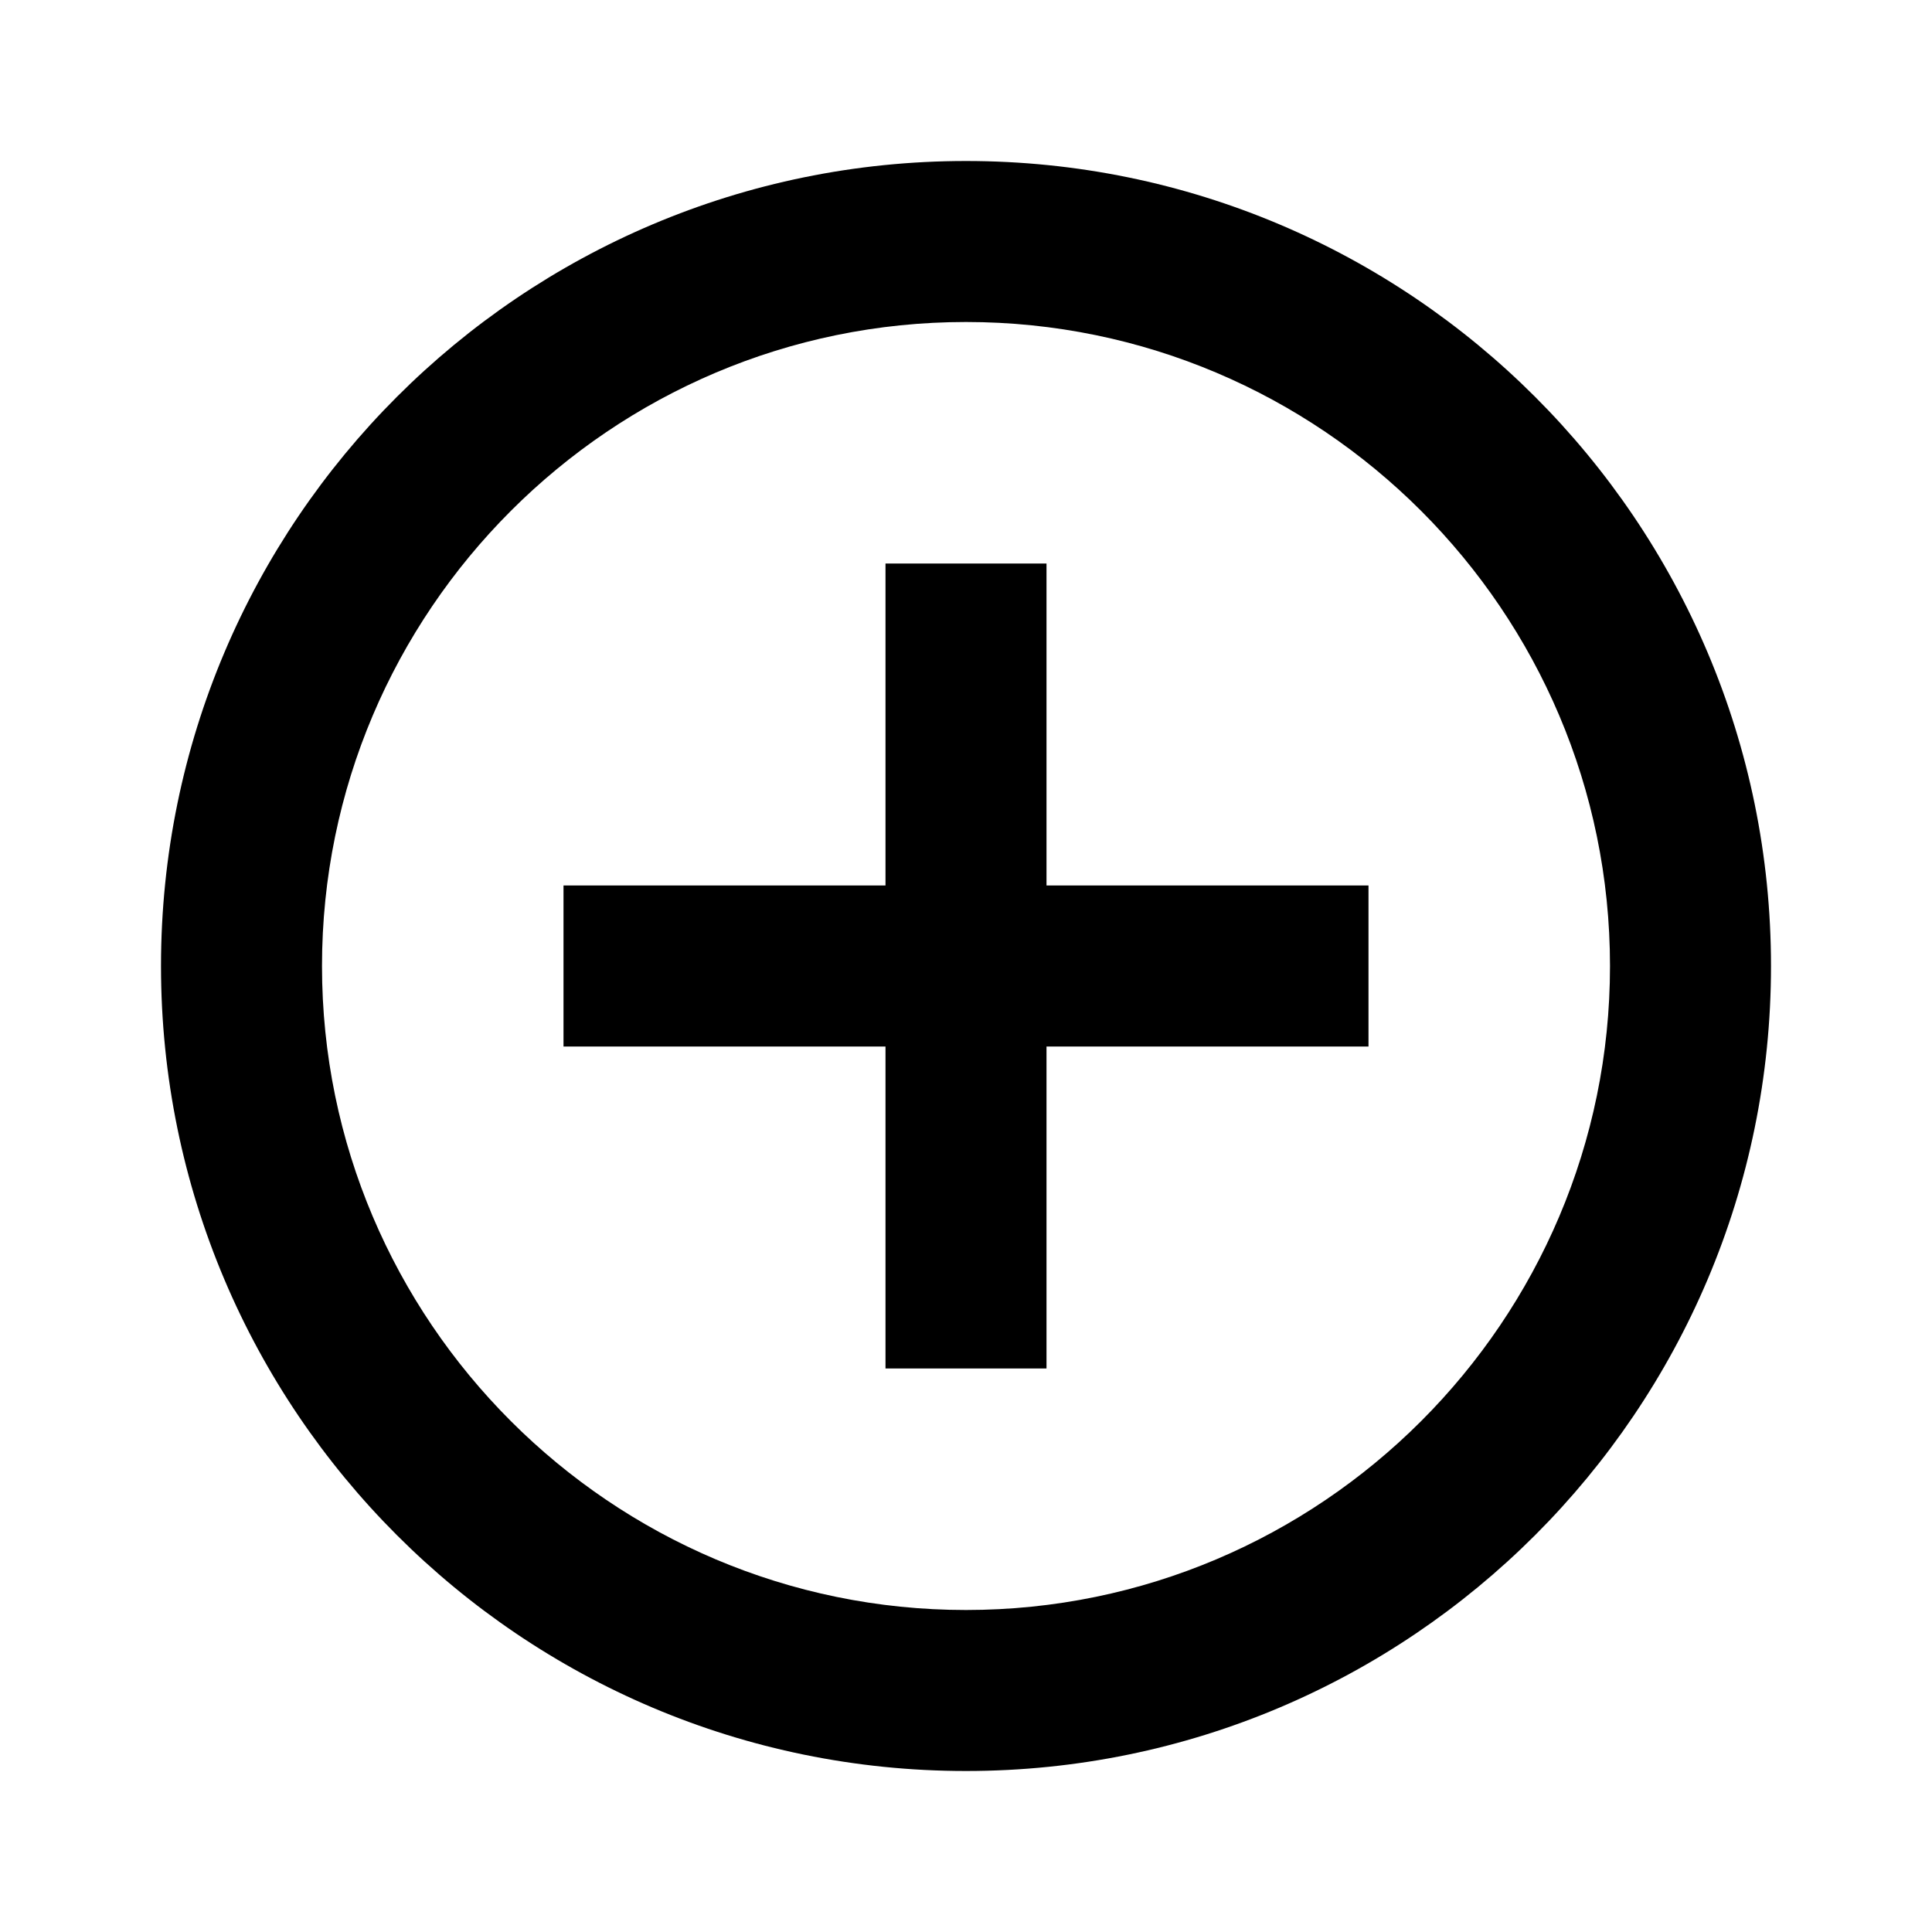
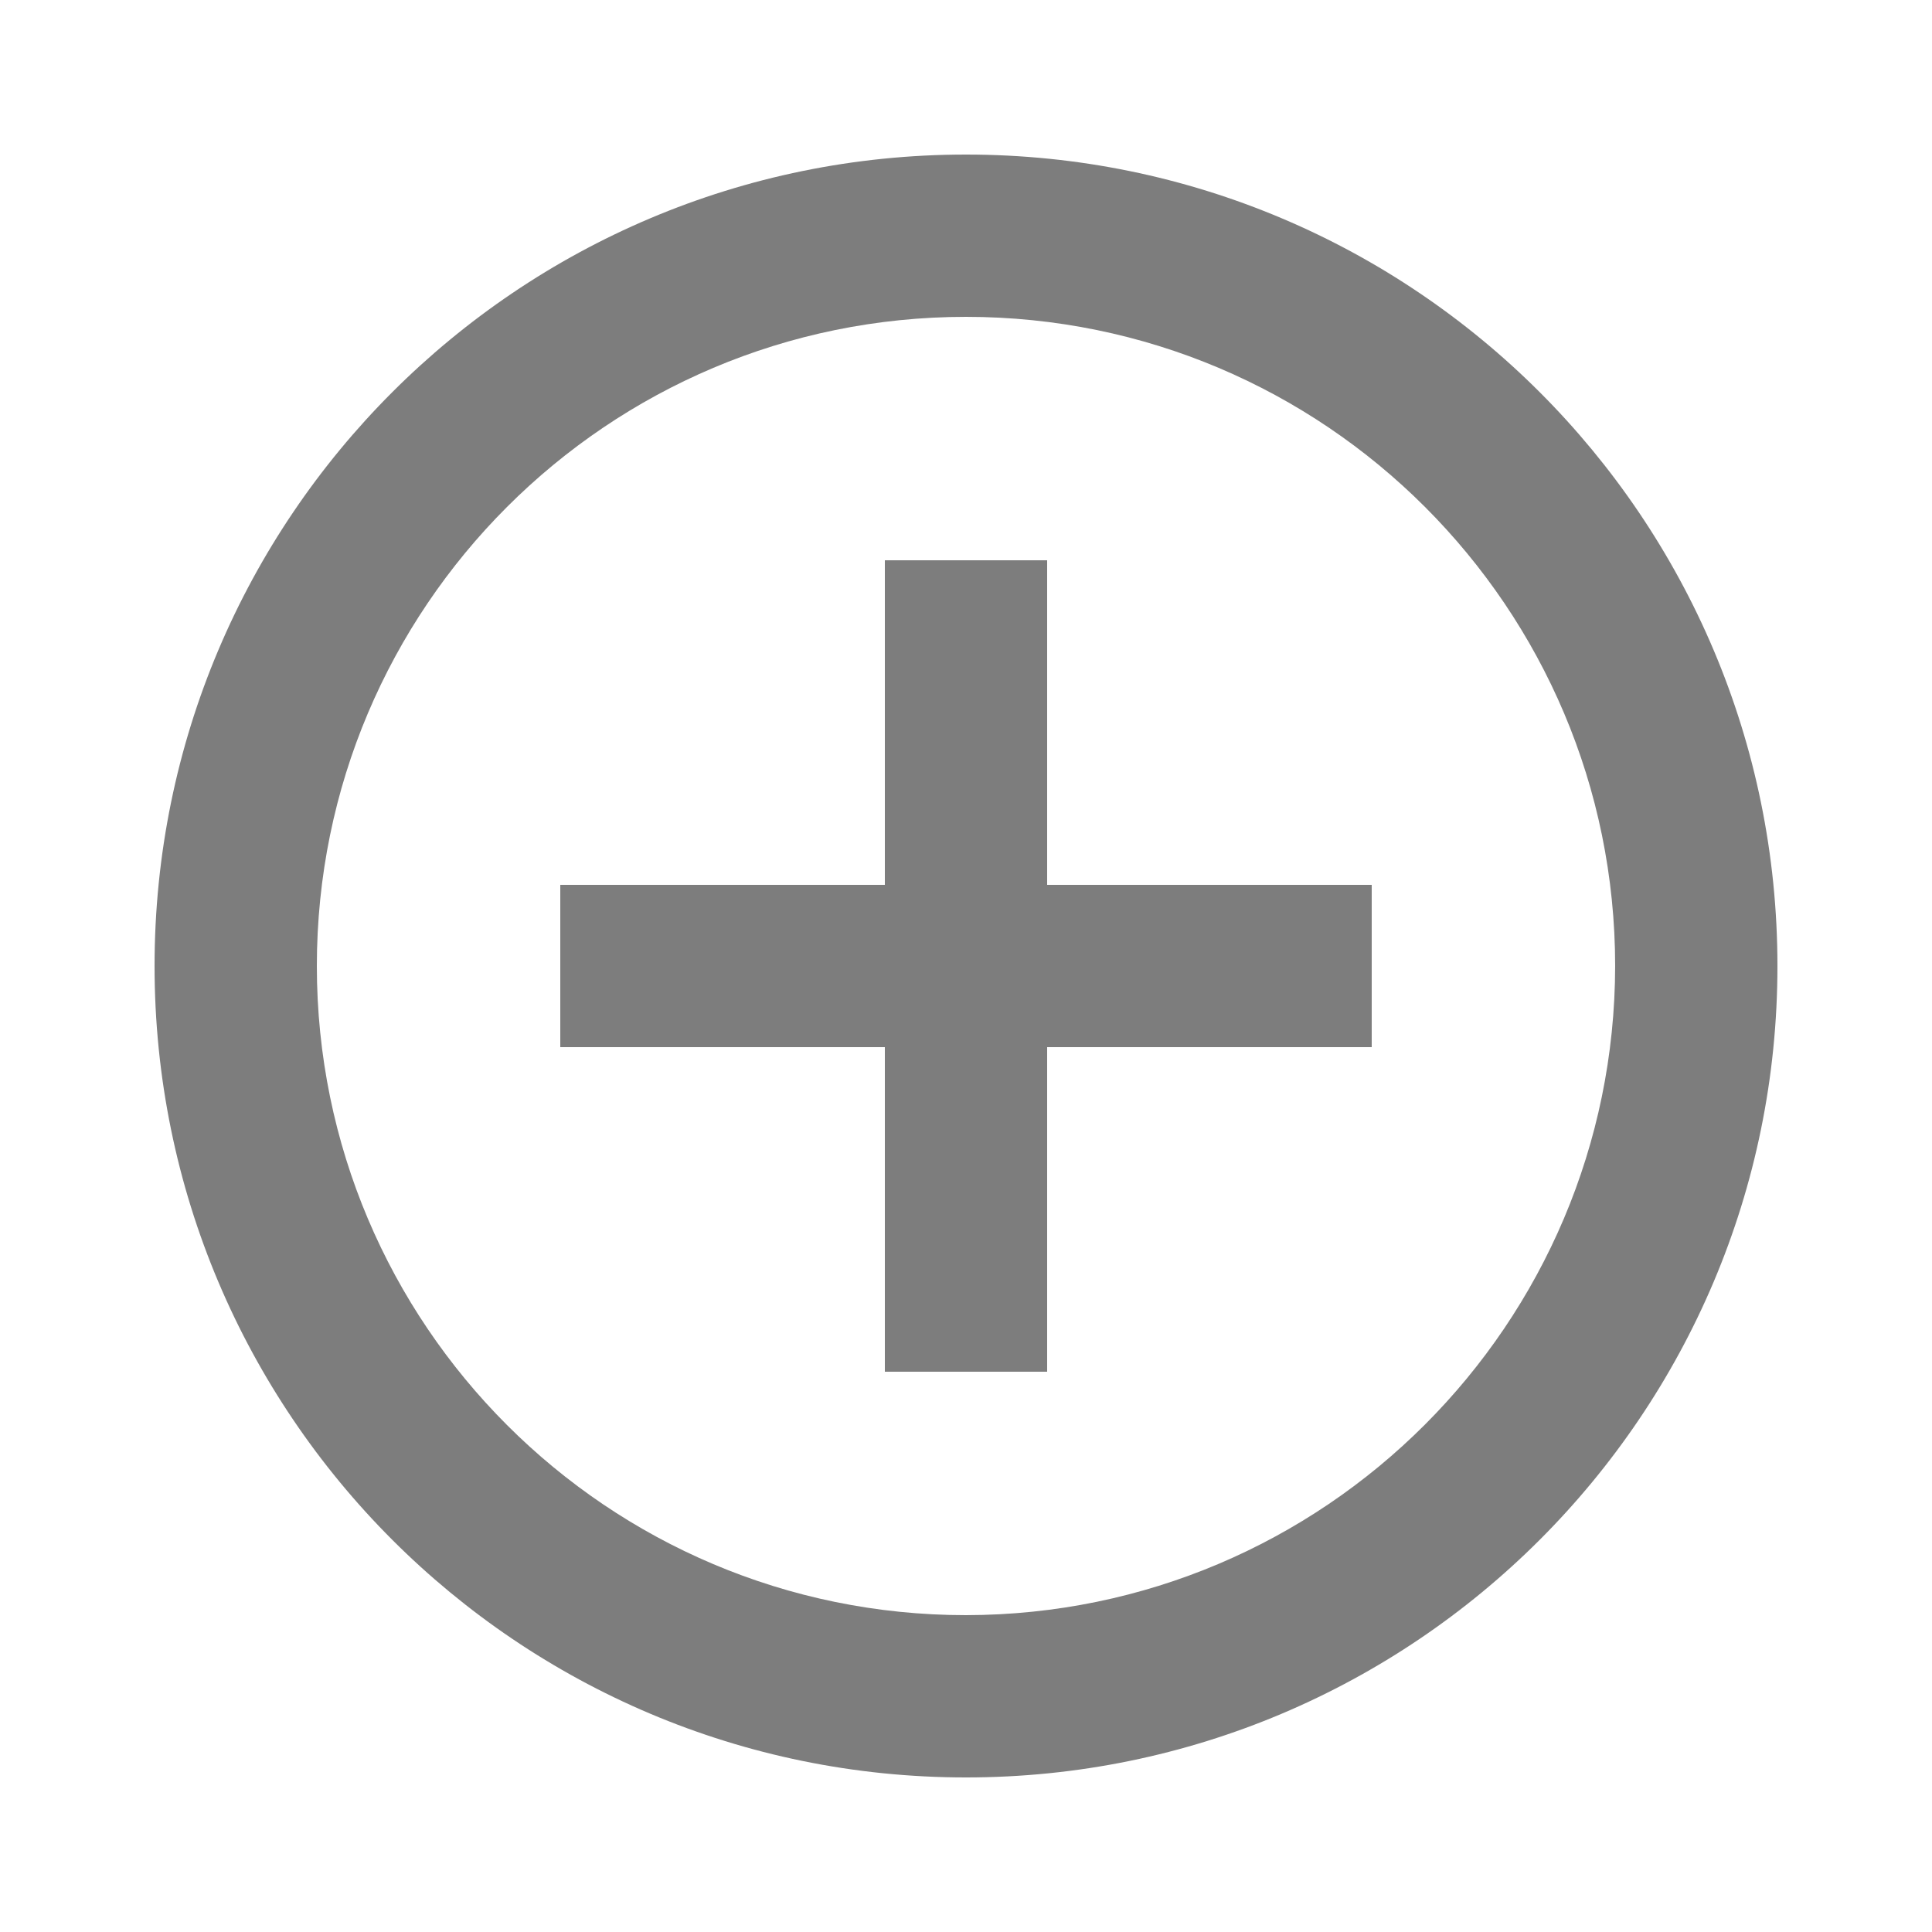
- <svg xmlns="http://www.w3.org/2000/svg" width="24" height="24" viewBox="0 0 24 24">
-   <path d="M0 0h24v24H0z" fill="none" />
-   <path d="M13 7h-2v4H7v2h4v4h2v-4h4v-2h-4V7zm-1-5C6.48 2 2 6.48 2 12s4.48 10 10 10 10-4.48 10-10S17.52 2 12 2zm0 18c-4.41 0-8-3.59-8-8s3.59-8 8-8 8 3.59 8 8-3.59 8-8 8z" />
+ <svg xmlns="http://www.w3.org/2000/svg" id="add_circle_outline-24px" width="25" height="25" viewBox="0 0 25 25">
+   <defs>
+     <style>
+             .cls-1{fill:none}.cls-2{fill:#7d7d7d}
+         </style>
+   </defs>
+   <path id="Trazado_5" d="M0 0h25v25H0z" class="cls-1" data-name="Trazado 5" />
+   <path id="Trazado_6" d="M13.55 7.25h-2.1v4.2h-4.2v2.1h4.2v4.2h2.1v-4.2h4.2v-2.1h-4.2zM12.5 2A10.5 10.5 0 1 0 23 12.5 10.5 10.5 0 0 0 12.5 2zm0 18.9a8.4 8.4 0 1 1 8.4-8.4 8.411 8.411 0 0 1-8.4 8.4z" class="cls-2" data-name="Trazado 6" />
</svg>
